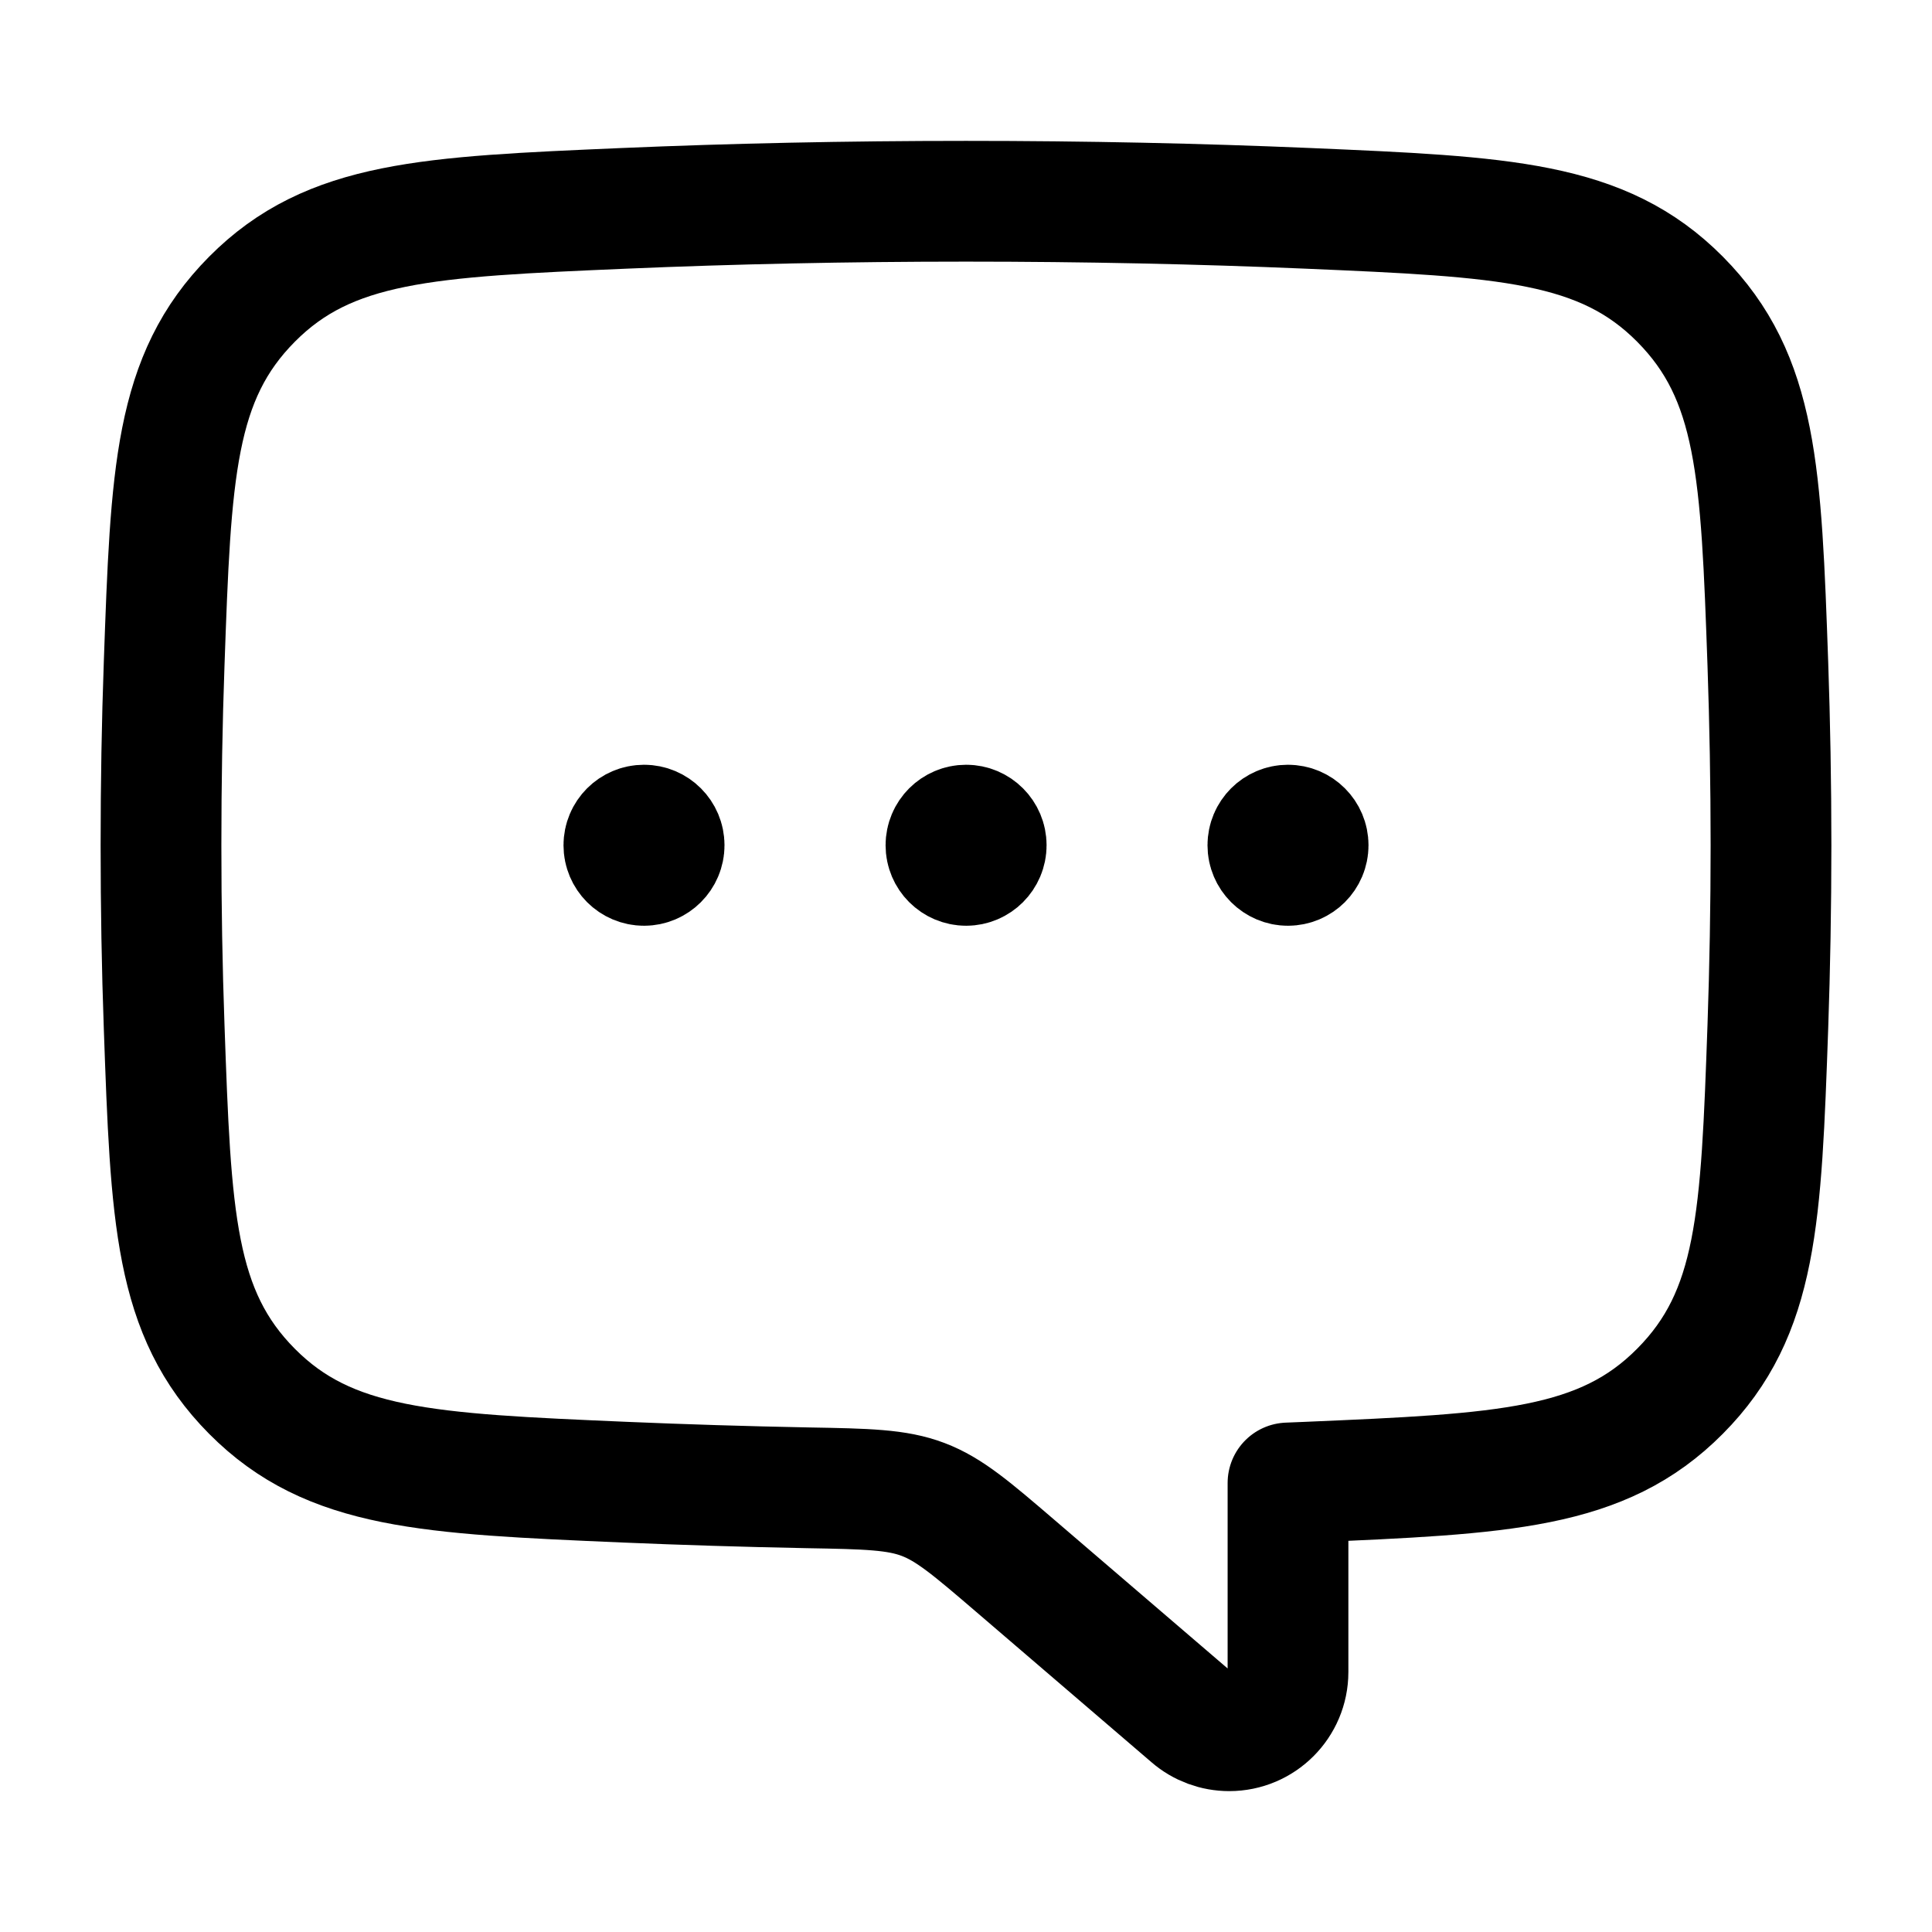
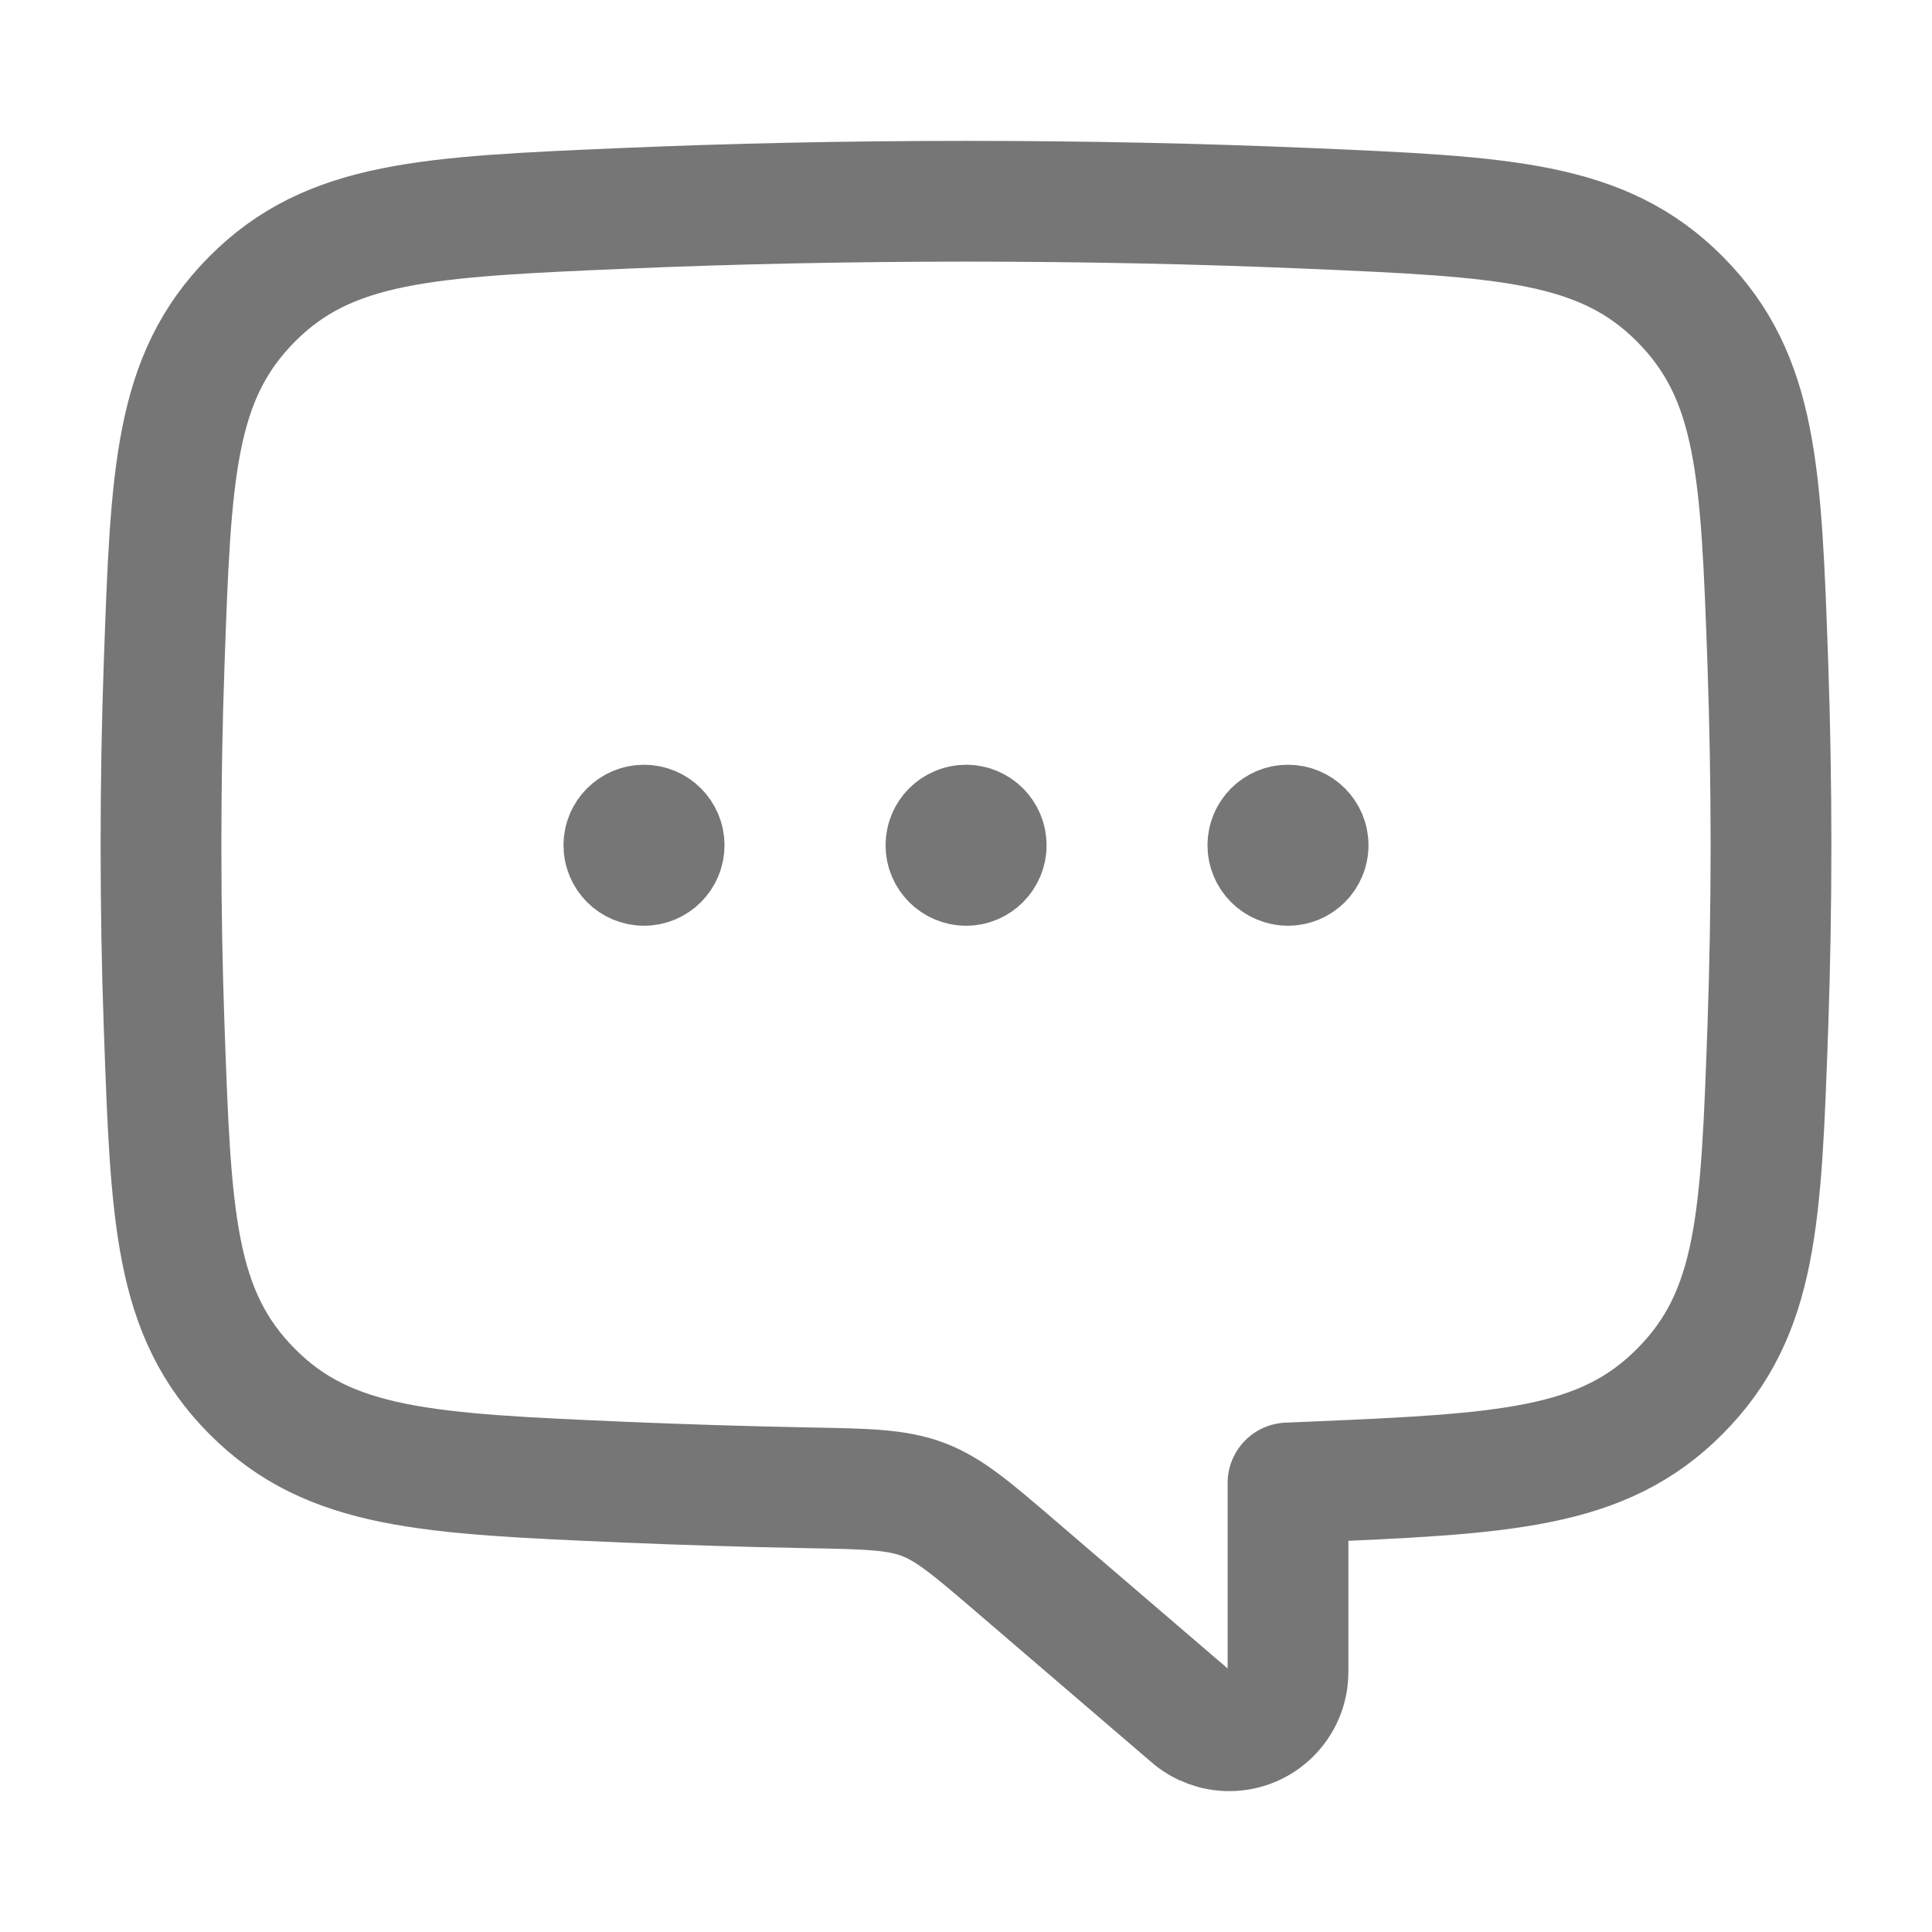
- <svg xmlns="http://www.w3.org/2000/svg" viewBox="0 0 24 24" fill="none" color="#000">
+ <svg xmlns="http://www.w3.org/2000/svg" viewBox="0 0 24 24" fill="none" color="#767676">
  <path d="M22 10.5C22 9.729 21.986 8.977 21.961 8.25C21.877 5.877 21.835 4.69 20.87 3.717C19.905 2.745 18.684 2.693 16.244 2.588C14.905 2.531 13.479 2.5 12 2.5C10.521 2.5 9.095 2.531 7.756 2.588C5.316 2.693 4.095 2.745 3.13 3.717C2.165 4.69 2.123 5.877 2.039 8.25C2.013 8.977 2 9.729 2 10.5C2 11.271 2.013 12.023 2.039 12.75C2.123 15.123 2.165 16.31 3.13 17.283C4.095 18.255 5.316 18.307 7.756 18.412C8.49 18.443 9.25 18.467 10.031 18.482C10.772 18.495 11.142 18.503 11.468 18.627C11.794 18.751 12.068 18.985 12.616 19.455L14.795 21.324C14.927 21.438 15.096 21.5 15.27 21.5C15.673 21.5 16 21.173 16 20.77V18.422C16.082 18.419 16.163 18.415 16.244 18.412C18.684 18.307 19.905 18.255 20.87 17.282C21.835 16.31 21.877 15.123 21.961 12.75C21.986 12.023 22 11.271 22 10.5Z" stroke="currentColor" stroke-linecap="round" stroke-linejoin="round" stroke-width="1.5" />
  <path d="M12.126 10.5H12.001M8.125 10.5H8M16.125 10.5H16M12.251 10.5C12.251 10.638 12.139 10.75 12.001 10.75C11.863 10.75 11.751 10.638 11.751 10.5C11.751 10.362 11.863 10.25 12.001 10.25C12.139 10.25 12.251 10.362 12.251 10.5ZM8.25 10.5C8.25 10.638 8.138 10.75 8 10.75C7.862 10.75 7.75 10.638 7.75 10.5C7.75 10.362 7.862 10.25 8 10.25C8.138 10.25 8.25 10.362 8.25 10.5ZM16.25 10.5C16.25 10.638 16.138 10.75 16 10.75C15.862 10.75 15.75 10.638 15.75 10.5C15.75 10.362 15.862 10.25 16 10.25C16.138 10.25 16.25 10.362 16.25 10.5Z" stroke="currentColor" stroke-linecap="round" stroke-linejoin="round" stroke-width="1.5" />
</svg>
